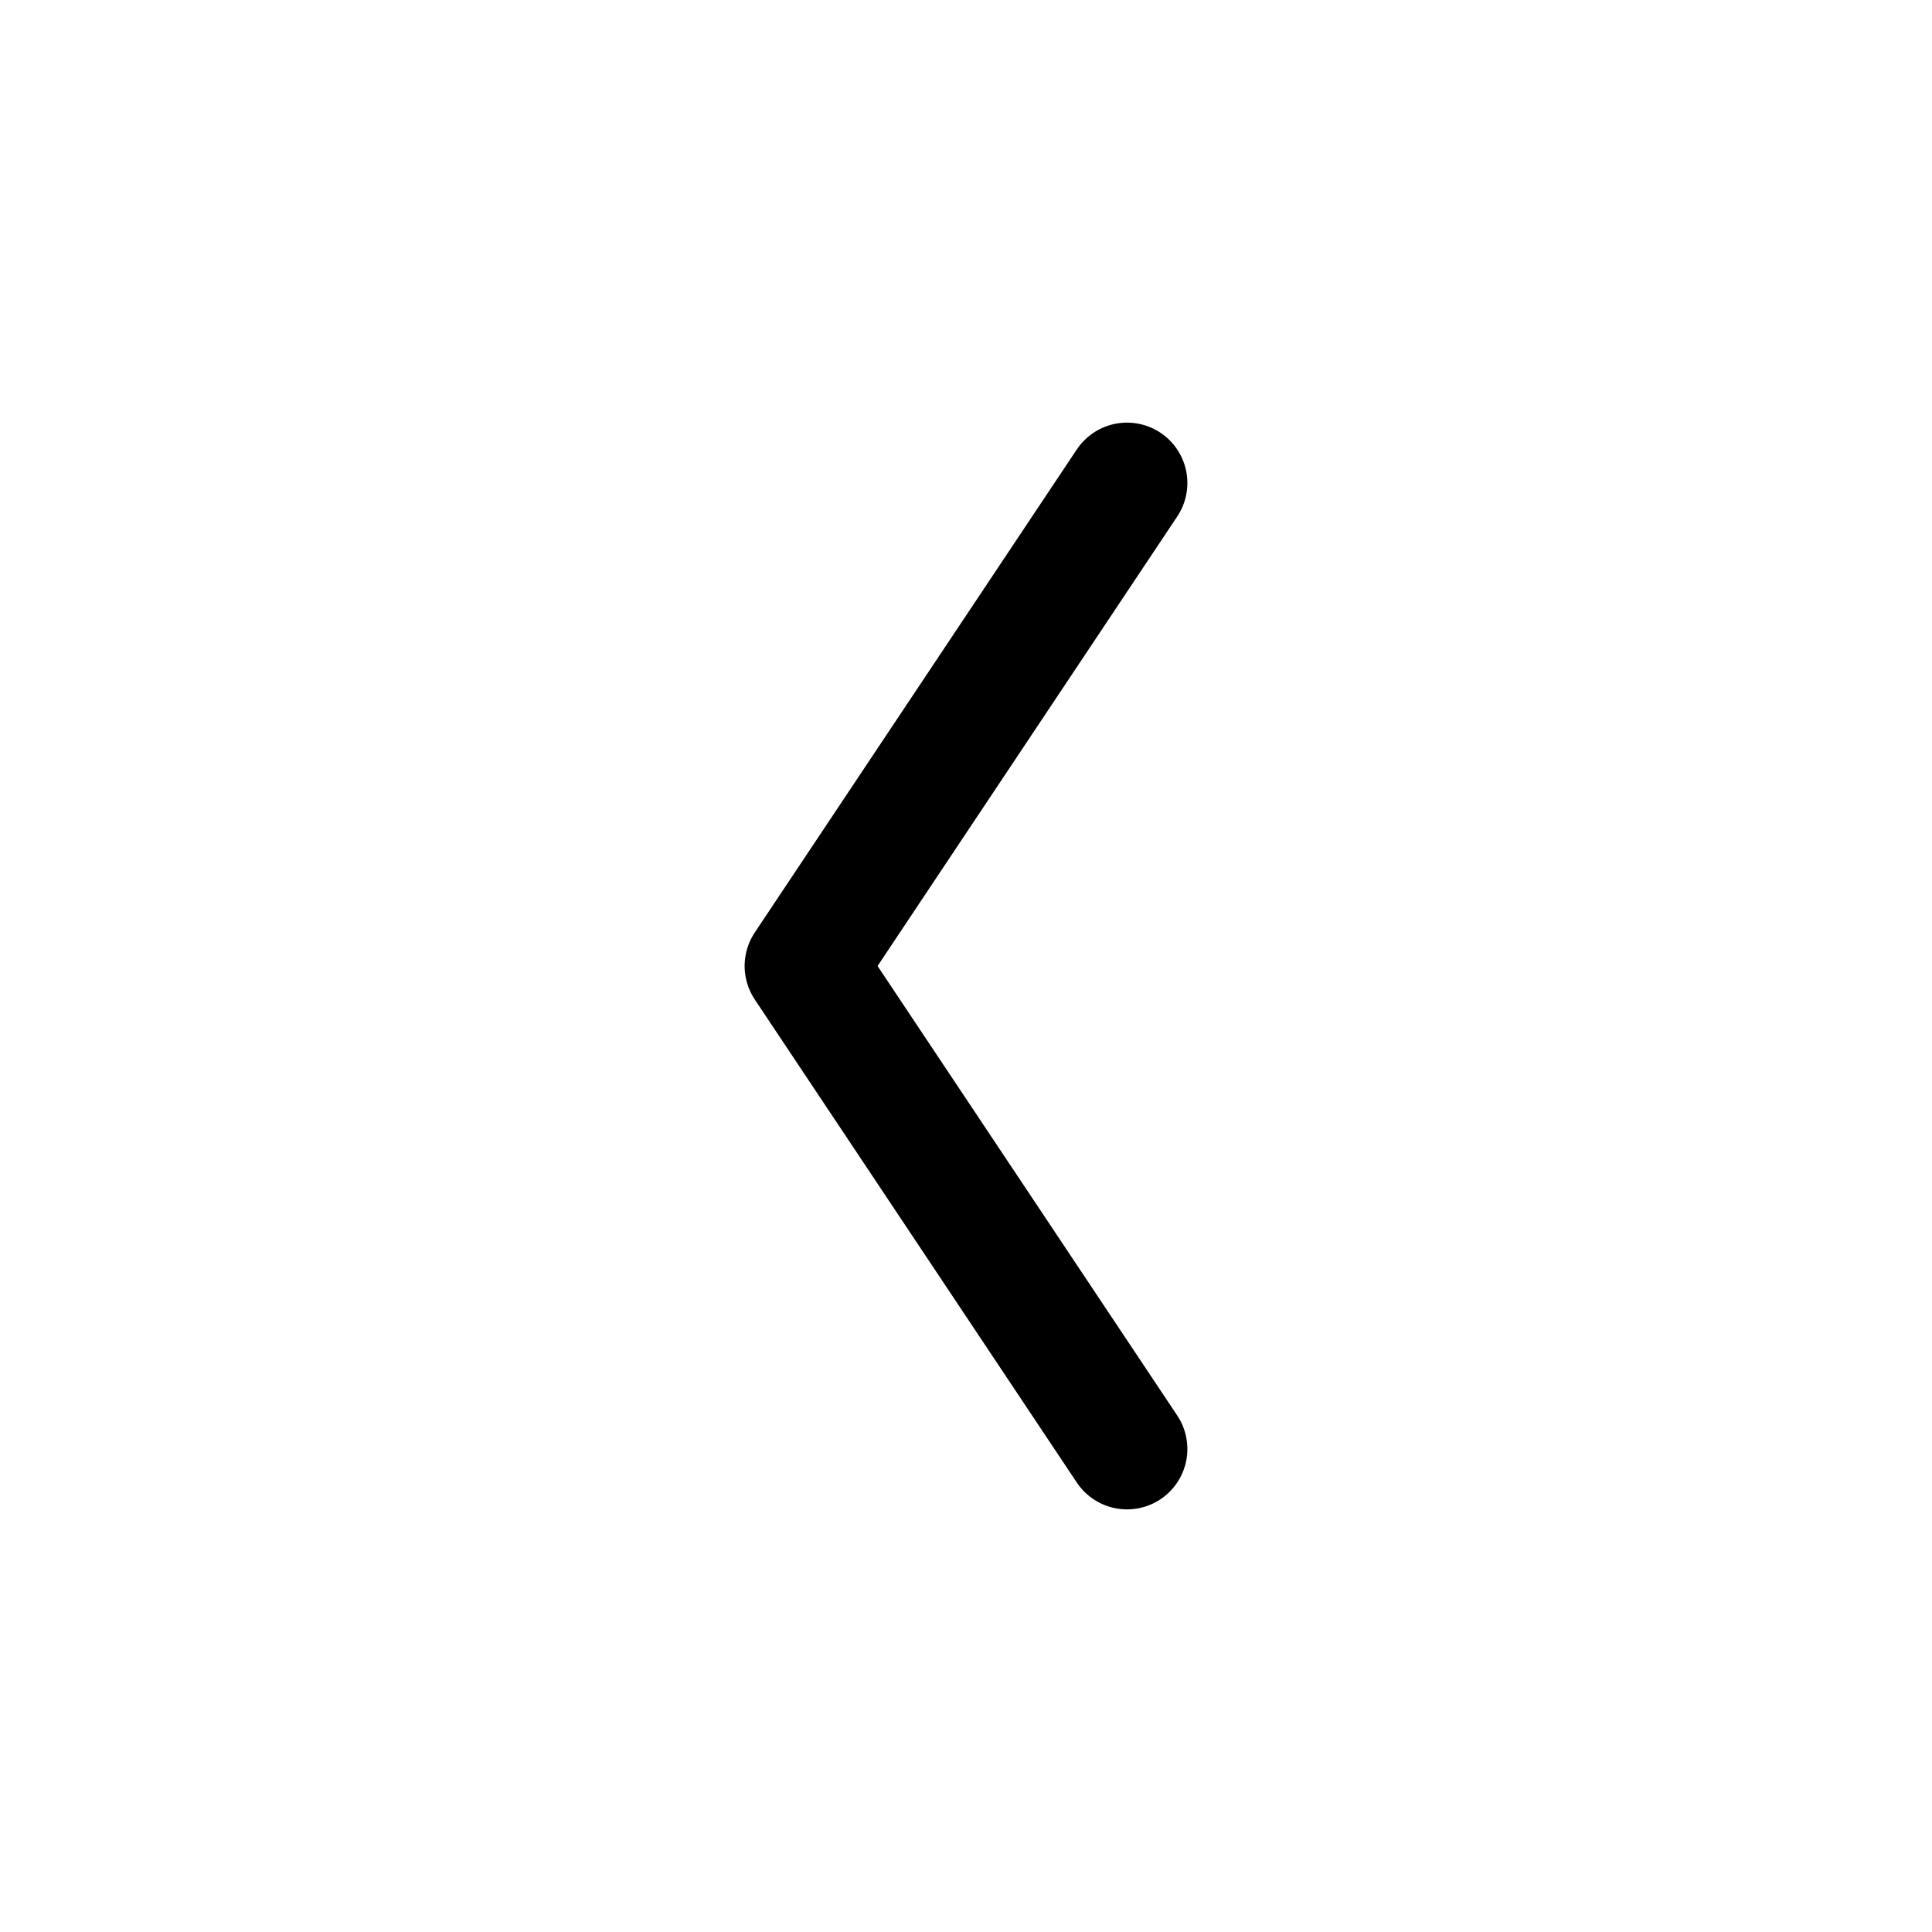
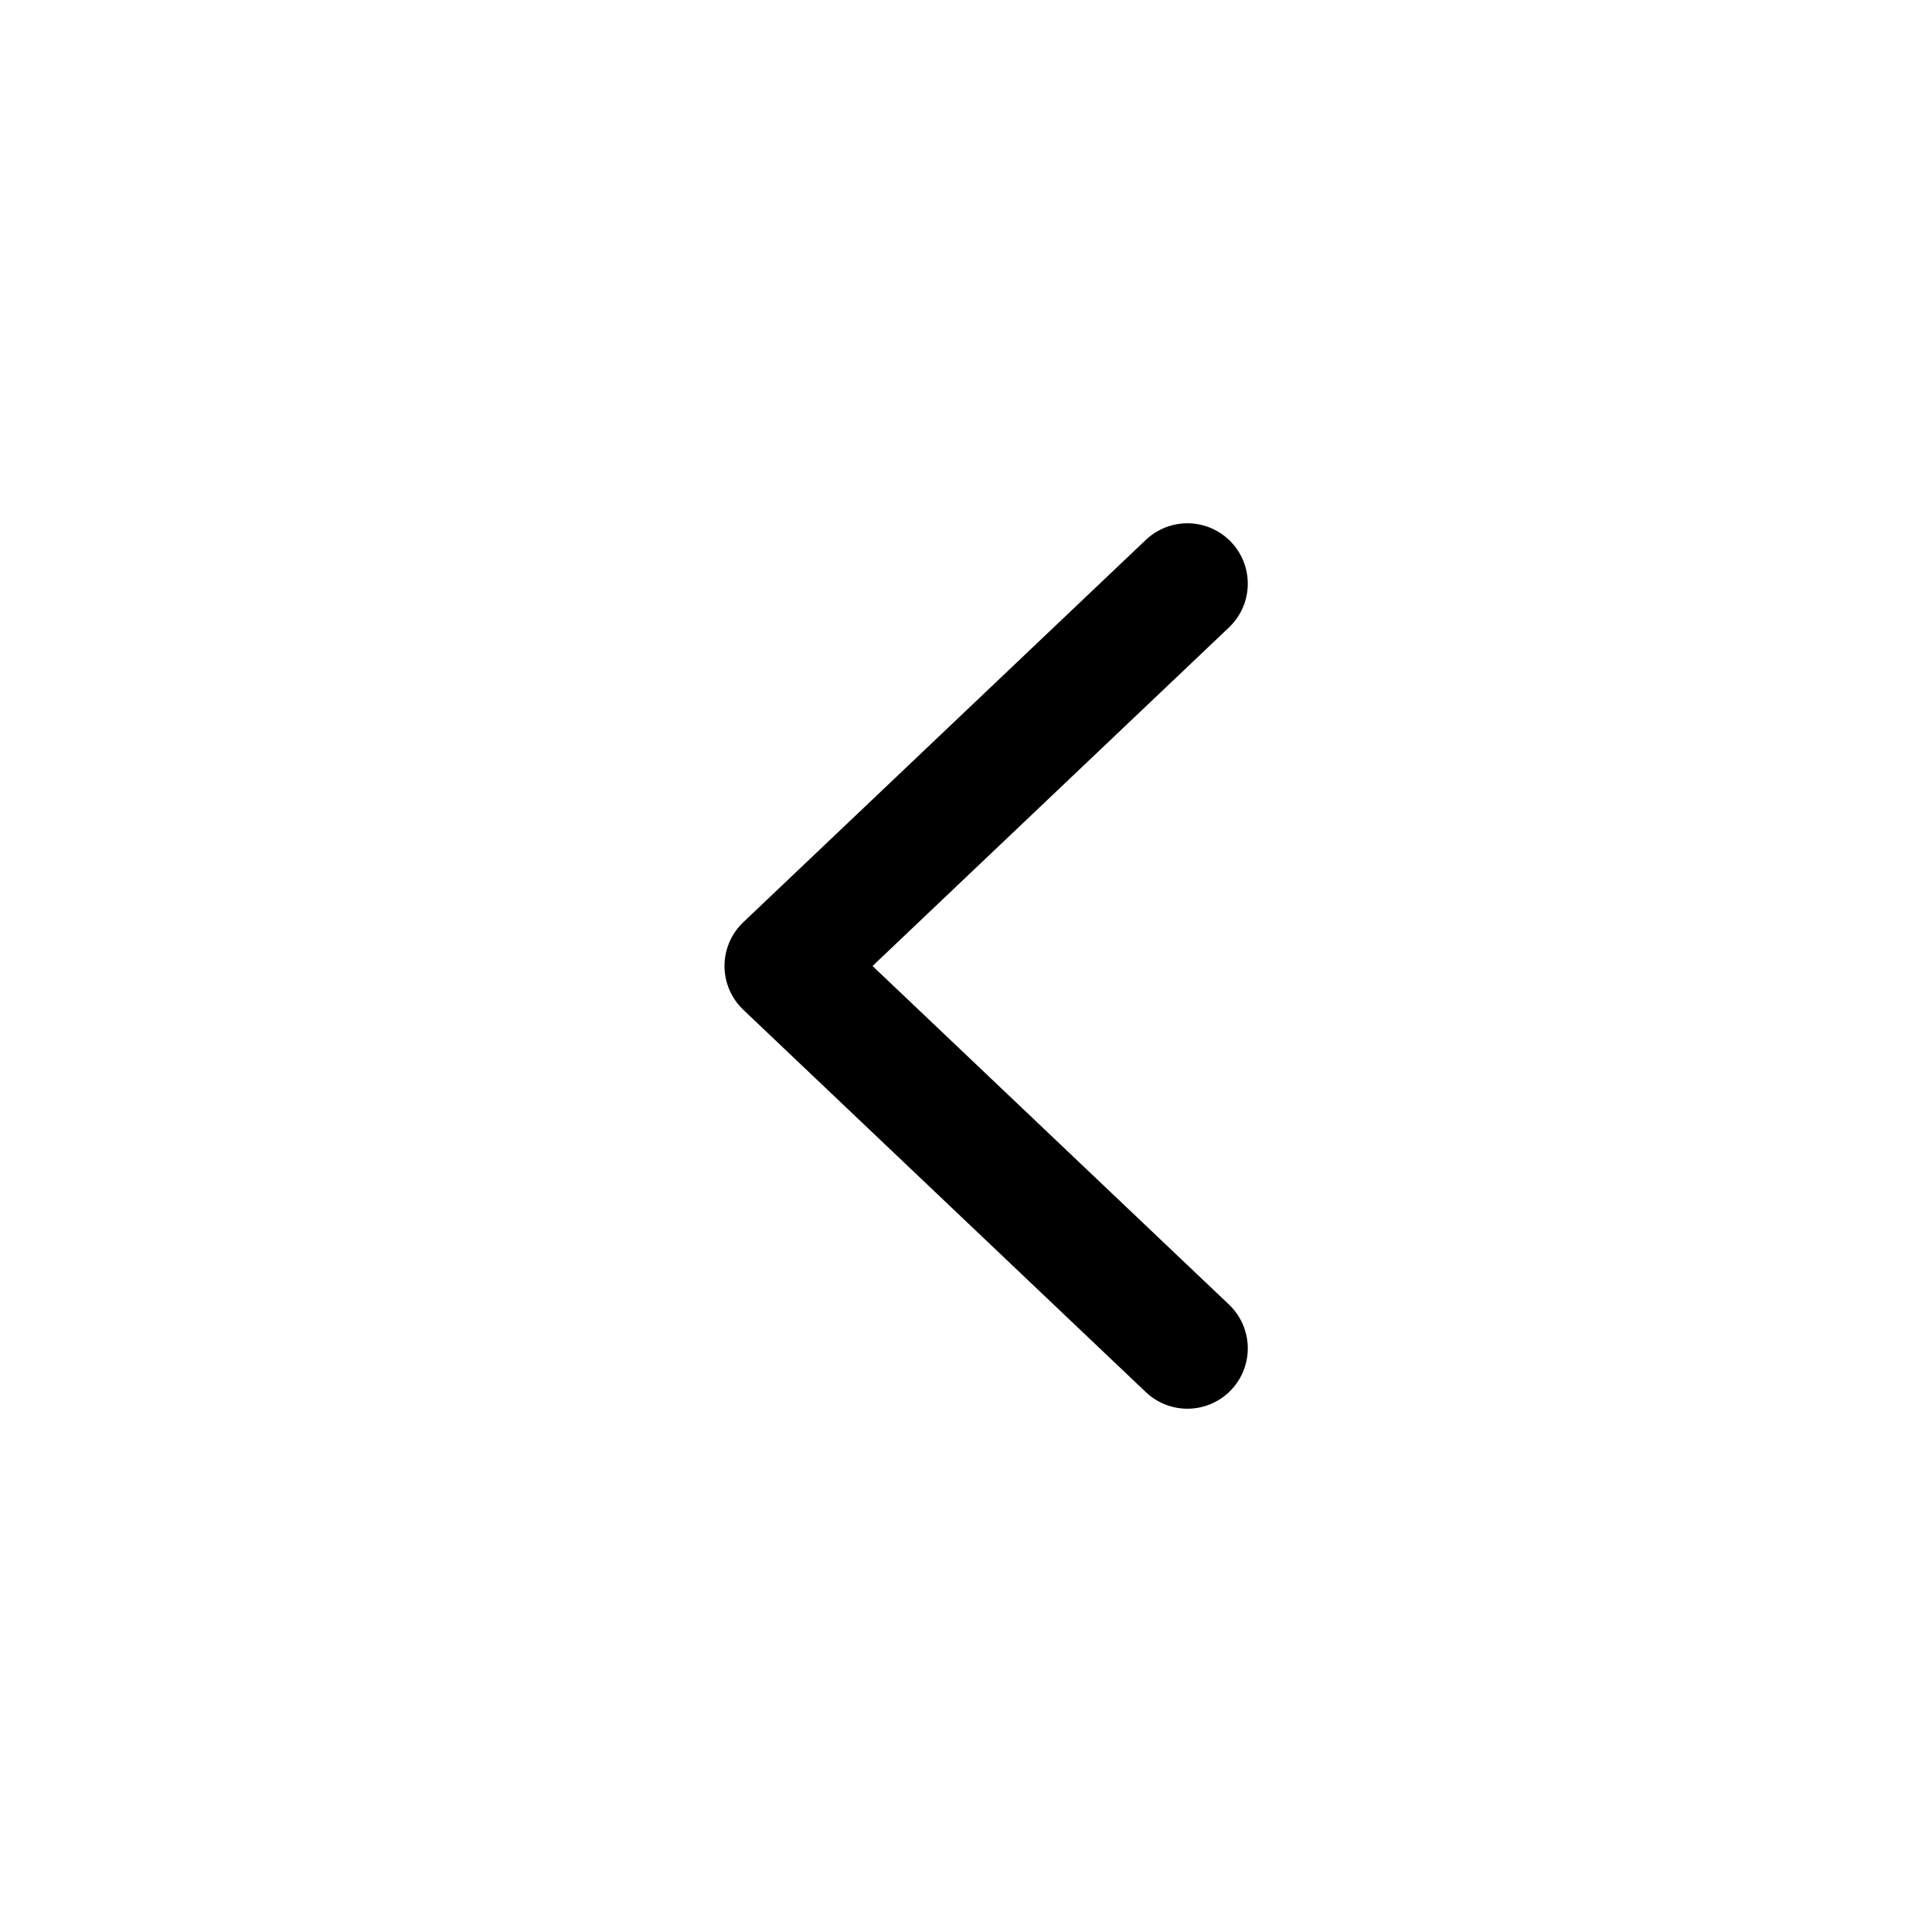
- <svg xmlns="http://www.w3.org/2000/svg" viewBox="0 0 24 24" width="20" height="20" fill="currentColor">
-   <path d="M14 6l-4 6 4 6" stroke="currentColor" stroke-width="1.5" fill="none" stroke-linecap="round" stroke-linejoin="round" />
+ <svg xmlns="http://www.w3.org/2000/svg" viewBox="0 0 20 20" width="20" height="20" fill="none">
+   <path d="M12.292 6.042L8.125 10L12.292 13.958" stroke="currentColor" stroke-width="1.25" stroke-linecap="round" stroke-linejoin="round" />
</svg>
